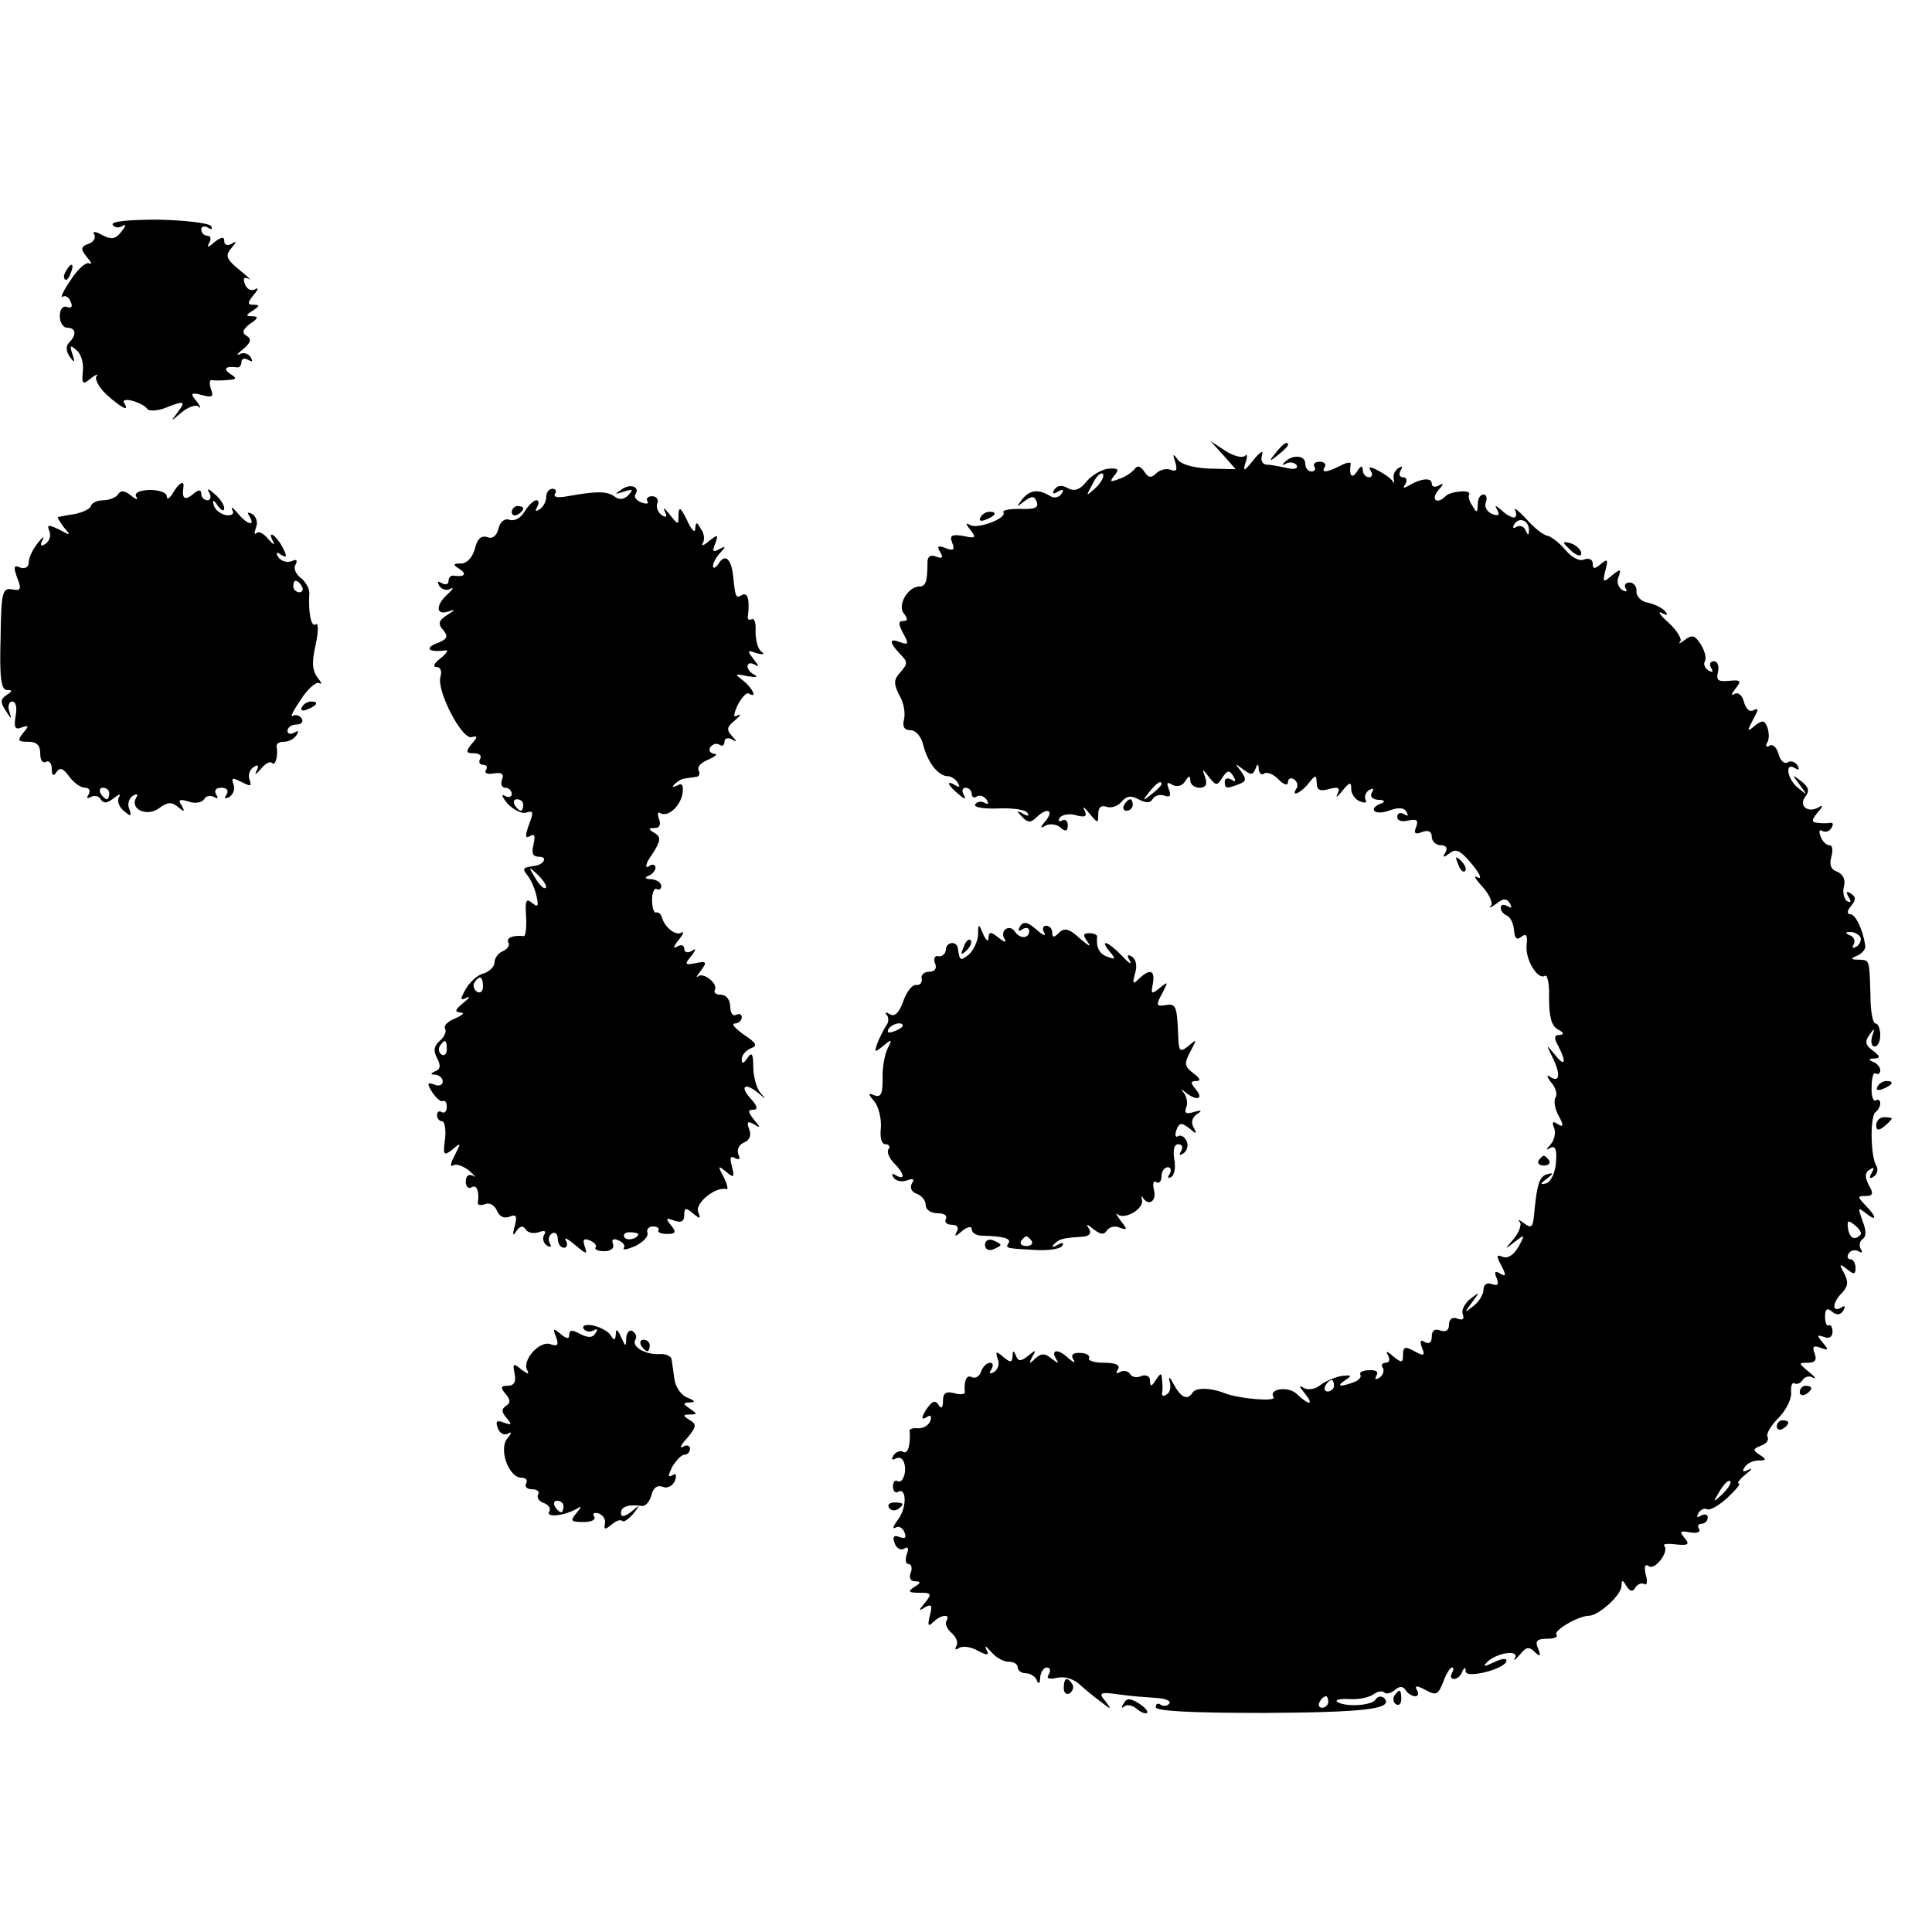
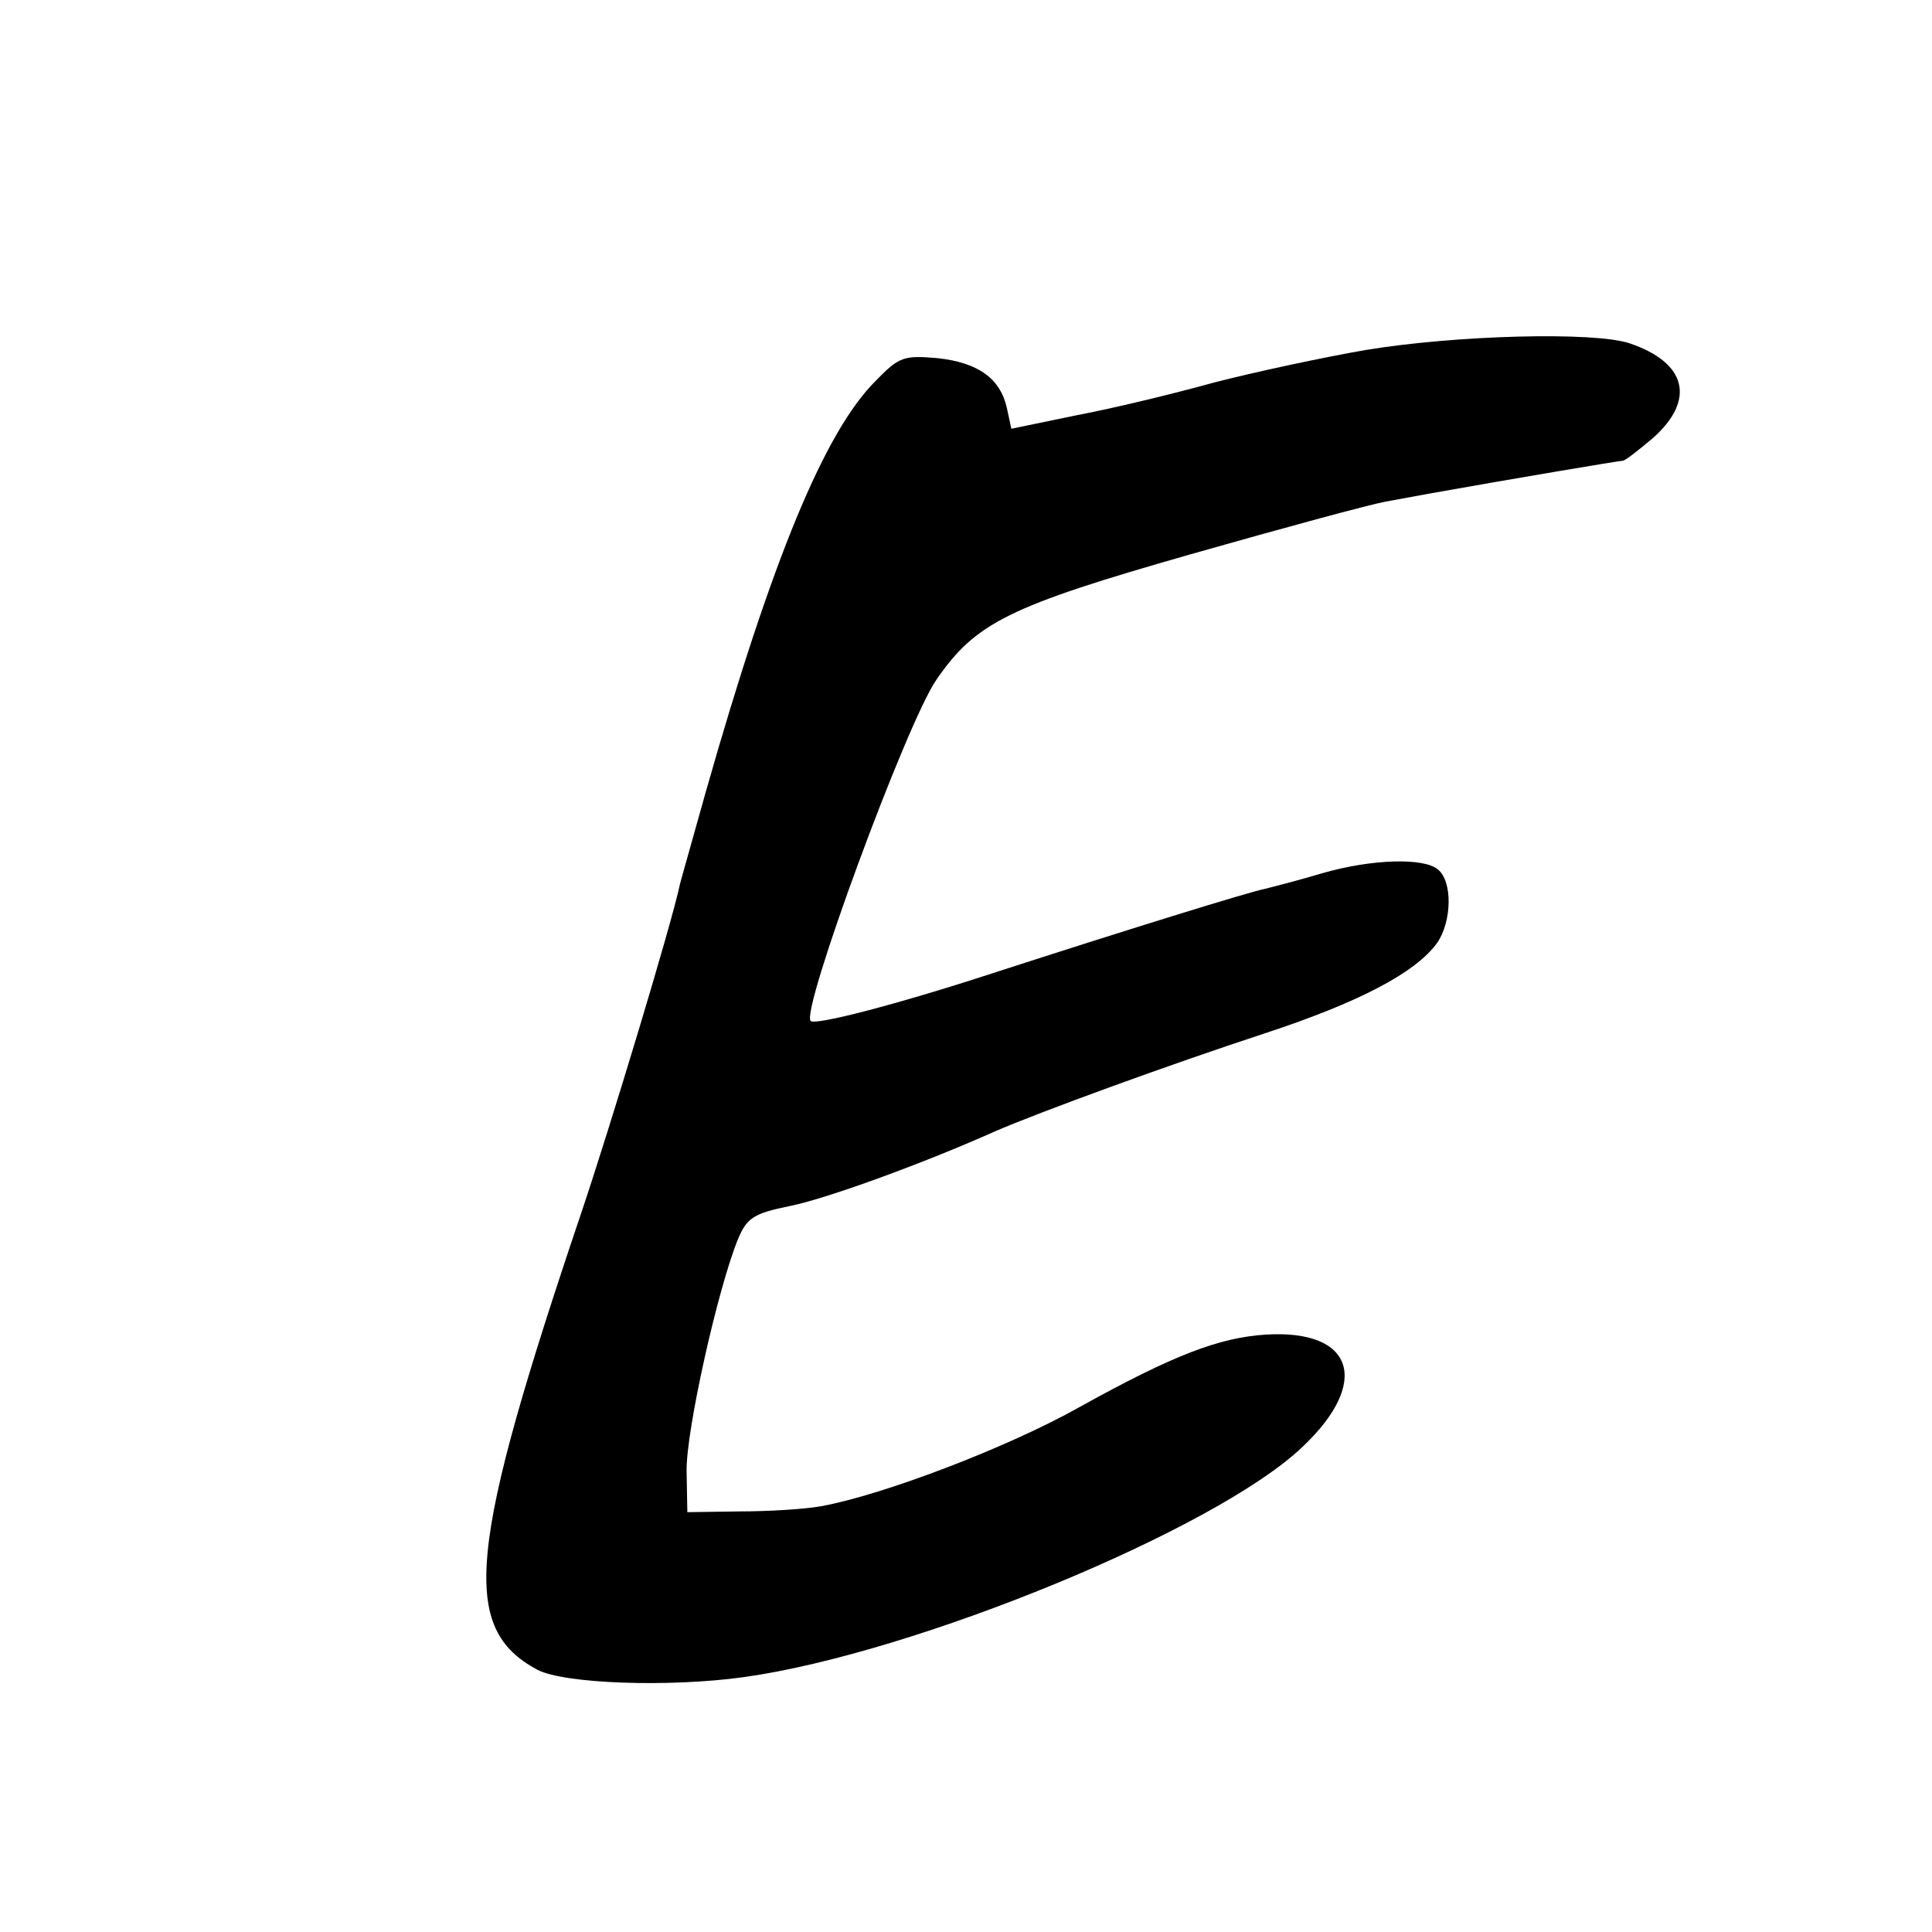
- <svg xmlns="http://www.w3.org/2000/svg" version="1.0" width="448" height="448" viewBox="0 0 336 336">
-   <path d="M19.6 39.1c.3.5 1.1.6 1.7.2.7-.4.6 0-.2 1-1 1.3-1.7 1.4-3.3.6-1.2-.7-1.8-.7-1.4-.1.3.5-.1 1.3-1 1.6-1.4.5-1.4.9-.3 2.3.8.9 1 1.4.4 1.1-.5-.3-2 1-3.2 2.9-1.3 1.9-1.9 3.2-1.4 2.9.5-.3 1.1.1 1.4.9.4.8.1 1.2-.6.9-.8-.3-1.3.4-1.3 1.6 0 1.1.6 2 1.3 2 1.5 0 1.7 1.2.3 2.6-.6.6-.5 1.5.1 2.4.9 1.2 1 1.1.5-.4s-.4-1.7.7-.7c.8.6 1.3 2.3 1.1 3.7-.2 2.2 0 2.4 1.4 1.2.9-.7 1.4-.8 1-.4-.4.5.4 2 1.8 3.3 2.6 2.3 4 3 3 1.4-.4-.5.3-.7 1.4-.4 1.1.3 2.3.9 2.6 1.4.2.4 1.6.4 3-.1 3.5-1.4 3.8-1.3 2.3.7-1.3 1.7-1.3 1.7.7 0 1.1-.9 2.5-1.4 2.9-1 .5.5.4 0-.3-.9-1.2-1.4-1-1.6.9-1.1 1.8.5 2.1.3 1.6-1-.3-.9-.3-1.6.1-1.6.4.1 1.6.1 2.7 0 1.7-.1 1.8-.3.5-1.1-1.3-.9-.7-1.4 1.3-1.1.4 0 .7-.4.7-1 0-.5.5-.7 1.2-.3.7.4.8.3.4-.5-.4-.6-1.3-.9-1.9-.5-.7.3-.4-.1.6-.9 1.3-1.1 1.5-1.7.6-2.3-.9-.5-.7-1.1.6-2.1 1.4-.9 1.5-1.3.4-1.3-1.2 0-1.2-.2.1-1 1.2-.8 1.2-1 .1-1-1.1 0-1.1-.3 0-1.7.8-.9.9-1.4.3-1-.7.4-1.5 0-1.8-.9-.4-1-.2-1.3.7-.9.6.4-.1-.3-1.6-1.5-2.3-1.9-2.6-2.5-1.5-3.8 1-1.2 1-1.4.1-.8-.8.4-1.3.2-1.3-.5 0-.8-.5-.7-1.7.2-1.1 1-1.4 1-.9.1.4-.6.2-1.2-.3-1.2-.6 0-1.1-.5-1.1-1.1 0-.5.5-.7 1.2-.3.6.4.8.3.5-.3-.4-.5-4.5-1-9.2-1.1-5.1 0-8.3.3-7.9.9z" />
-   <path d="M11.5 47.1c-.4.6-.5 1.2-.2 1.5.2.3.7-.2 1-1.1.7-1.7.1-2-.8-.4zm201.2 32l2.2 2.5-4.5-.1c-2.7-.1-5-.7-5.6-1.6-.8-1.1-.9-1-.4.5.4 1.3.2 1.7-.8 1.3-.7-.3-1.9 0-2.5.6-.9.9-1.4.8-2.1-.3-.7-1-1.2-1.1-1.7-.4-.5.6-1.7 1.4-2.7 1.7-1.5.6-1.7.5-.8-.6.9-1.1.7-1.3-1-1.2-1.1.1-2.9 1.1-3.8 2.2-1.2 1.5-2.1 1.8-3.3 1.2-1-.6-1.8-.5-2.3.2-.5.8-.3.9.6.4.9-.5 1.1-.4.6.4-.4.6-1.3.8-1.9.4-2.1-1.3-3.6-1.1-4.9.5-1.1 1.5-1.1 1.5.3.4 1.4-1 1.8-1 2.2.1.4 1-.4 1.3-2.8 1.2-1.9 0-3.2.2-3 .6.7 1-4.5 3-5.8 2.2-.8-.5-.8-.2.1.9 1 1.3.9 1.5-1.3 1-2-.3-2.4-.1-1.9 1.2.5 1.2.2 1.5-1.2.9-1.3-.5-1.5-.3-.9.7s.4 1.2-.7.8c-1-.4-1.5 0-1.5 1 0 3.3-.3 4.2-1.4 4.2-2 0-3.9 3.3-2.7 4.7.7.9.7 1.3-.1 1.3-.9 0-.9.5 0 2.2 1 1.8.9 2-.5 1.5-2-.8-2 0-.1 2 1.4 1.4 1.4 1.7.1 3.2-1.2 1.3-1.2 2-.2 4 .8 1.3 1.1 3.2.8 4.3-.3 1.2.1 1.8 1.2 1.8.9 0 1.9 1.2 2.2 2.7.8 3 2.6 5.3 4.3 5.3.5 0 1.3.5 1.7 1.2.4.7.3.8-.4.4-1.8-1.1-1.4 0 .5 1.5 1.1 1 1.4 1 .9.1-.4-.6-.2-1.2.3-1.2.6 0 1.1.5 1.1 1.1 0 .5.4.8.9.4.5-.3 1.3 0 1.7.6.4.7.3.9-.4.5-.6-.3-1.3-.2-1.6.3-.3.5 1.5.8 4 .7 2.5-.1 4.8.2 5.1.8.4.5 0 .6-.8.1-1.1-.6-1.2-.5-.1.6.9 1 1.5 1 2.4.1 1.8-1.8 3.2-1.4 1.7.5-1 1.2-1.1 1.5-.1.9.7-.4 1.9-.3 2.6.3.9.8 1.3.7 1.3-.4 0-.8-.5-1.1-1-.8-.6.3-.7.1-.4-.5.4-.5 1.7-.8 2.9-.4 1.6.4 1.9.2 1.4-.9-.4-.8 0-.5.8.5 1.5 1.8 1.6 1.9 1.6.2 0-1.2.5-1.6 1.4-1.3.8.3 2-.1 2.6-.8.9-1.1 1.7-1.2 3-.5s2.1.7 2.5-.1c.4-.6 1.3-.8 2.1-.5.9.3 1.1 0 .7-1.1-.5-1.2-.3-1.4.6-.8.8.4 1.7.2 2.2-.6.6-1 .9-1.1.9-.2 0 .7.7 1.3 1.6 1.3 1.1 0 1.4-.6 1-1.8-.6-1.6-.5-1.6.7 0 1.2 1.5 1.4 1.5 2.3 0 .9-1.3 1.2-1.3 1.9-.2.5.9.4 1.1-.3.6-.7-.4-1.2-.2-1.2.3 0 1.3.3 1.3 2.4.5 1.4-.5 1.4-.9.4-2.3-1.1-1.4-1.1-1.4.4-.3 1.3 1 1.7 1 2.1 0 .4-1.1.6-1 .6 0 .1.7.5 1.1 1 .7.5-.3 1.7.2 2.5 1.1.9.9 1.6 1.1 1.6.4 0-.6.5-.8 1-.5.6.4.8 1.1.5 1.6-1.1 1.6.7.9 2.1-.9 1.2-1.5 1.3-1.5 1.4 0 0 1.2.6 1.5 2.2 1 1.6-.4 1.9-.2 1.4.9-.4.8 0 .5.8-.5 1.3-1.6 1.6-1.7 1.6-.4 0 .9.7 1.9 1.6 2.2.8.3 1.2.2.9-.3-.3-.5 0-1.3.6-1.7.8-.4.9-.3.5.4s0 1.2 1.1 1.3c1 0 1.3.3.6.6-2.5.9-1.3 2.2 1.2 1.3 1.6-.6 2.7-.6 3.1.2.4.7.3.8-.4.4s-1.2-.2-1.2.5c0 .6.8.9 1.9.6 1.5-.3 1.8-.1 1.4 1.1-.5 1.1-.2 1.4 1 .9 1.1-.4 1.7-.1 1.7.8 0 .8.7 1.5 1.6 1.5.9 0 1.2.5.8 1.2-.6 1-.4 1 .7.2 1.1-.9 1.9-.5 3.9 1.9 1.4 1.7 1.8 2.7 1 2.3-.8-.5-.5.2.8 1.6 1.2 1.3 1.9 2.9 1.5 3.3-.5.5-.1.4.9-.3 1.2-1 1.8-1 2.4-.1.4.8.3.9-.4.5s-1.2-.3-1.2.3c0 .5.5 1.1 1 1.3.6.2 1.2 1.3 1.3 2.5.1 1.5.5 1.9 1.3 1.2.8-.6 1.1-.3.9 1.4-.3 2.5 1.9 6.2 3.2 5.4.4-.3.8 1.5.7 3.9 0 3.1.4 4.8 1.5 5.4 1.1.6 1.2.9.3 1-.9 0-1 .5-.2 1.9 1.5 2.9 1.2 3.8-.6 1.5-1.5-1.8-1.5-1.8-.5.3 1.5 2.9 1.4 4.6-.1 3.7-.9-.6-.9-.3 0 .9.8.9 1.1 2.1.7 2.6-.3.6-.1 2 .6 3.2.9 1.7.8 2-.2 1.4-.8-.6-1.1-.4-.6.7.3.9 0 2.1-.6 2.8-.9 1-.9 1.1 0 .6.8-.4 1.1.4.9 2.6-.1 1.7-.9 3.4-1.7 3.6-1.1.3-1.1.1.1-.8 1.2-.9 1.2-1.1.1-.8-1.4.4-1.8 1.7-2.3 7-.2 2.3-.5 2.5-1.8 1.5-.8-.6-1.2-.7-.7-.2.4.4-.1 1.8-1 2.9-1.7 2-1.7 2 .1.6s1.9-1.4.7.8c-.8 1.4-1.8 2.1-2.7 1.8-1.2-.5-1.2-.2-.3 1.5.9 1.7.8 2-.2 1.4-.9-.6-1.1-.3-.6.8.4 1.1.2 1.4-.9 1-.8-.3-1.4.1-1.4 1 0 .8-.8 2.1-1.7 2.8-1.7 1.3-1.7 1.3-.3-.6s1.4-1.9-.3-.6c-1 .8-1.6 2-1.3 2.7.3.8 0 1.1-1 .7-.8-.3-1.4.1-1.4 1.1s-.6 1.3-1.5 1c-1-.4-1.5 0-1.5 1.1 0 1-.5 1.3-1.2.9-.8-.5-.9-.2-.5 1 .6 1.4.3 1.5-1.3.6s-2-.8-2 .6-.2 1.5-1.7.3c-1.1-1-1.4-1-.9-.2.4.8.2 1.3-.4 1.3-.6 0-.9.4-.5.9.3.5 0 1.3-.6 1.7-.7.4-.9.3-.5-.4.4-.6-.1-1-1.3-.9-1.1 0-1.8.4-1.5.8.2.4-.3 1-1.2 1.3-2.4.9-3.1.7-1.4-.4 1.2-.8 1.1-.9-.7-.7-1.1.2-2.8.9-3.7 1.6-.8.7-2.1.9-2.8.5-1-.6-.9-.3.1.9 1.7 2.1.8 2.2-1.3.2-1.4-1.5-5.1-1-4.1.5.5.8-5.9.3-8.5-.7-2.5-1-5.1-1-5.6-.1-.9 1.4-2 .9-3.3-1.5-.6-1.2-.9-1.4-.7-.5.3 1 .1 2-.5 2.3-.5.4-.9.3-.8-.2.1-.4.1-1.5 0-2.3-.1-1.3-.2-1.3-1.1 0-.7 1.2-1 1.2-1 .1 0-.7-.6-1.1-1.5-.8-.8.4-1.7.2-2-.4-.4-.5-1.1-.6-1.7-.3-.7.4-.8.2-.4-.4.5-.8-.3-1.2-2.4-1.2-1.7 0-2.9-.4-2.6-.8.2-.4-.4-.9-1.5-.9-1.2-.1-1.7.3-1.3 1 .5.8.3.8-.7 0-1.7-1.7-3.2-1.7-2.3-.1.6 1 .5 1-.7.1-1.2-1-1.8-1-2.9 0-1 1-1.1.9-.5-.3.8-1.3.6-1.3-.7-.2-1.3 1-1.7 1-2.1 0-.4-1-.6-1-.6.1-.1 1.1-.4 1.1-1.6.1-1.3-1.1-1.4-1-1 .3.4.8.1 1.8-.6 2.3-.8.4-1 .3-.5-.4.4-.7.3-1.2-.2-1.2-.6 0-1.3.7-1.6 1.6-.3.8-1 1.2-1.6.9-.9-.5-1.4.7-1.2 2.6.1.4-.8.5-1.8.2-1.5-.4-2 0-2 1.3s-.3 1.5-.8.7c-.6-.9-1.1-.6-2.1.8-.9 1.5-.9 1.9 0 1.4.7-.5 1-.3.7.6-.3.8-1.2 1.3-2.1 1.3-.9-.1-1.6.1-1.5.5.2 2.2-.3 4.1-1.1 3.6-.5-.3-1.3 0-1.7.6-.4.7-.3.9.3.6.6-.4 1.3-.1 1.5.6.6 1.6-.2 3.8-1.1 3.3-.4-.3-.8.1-.8.9s.4 1.2.8 1c1.5-1 1.7 2.4.2 4.6-.9 1.2-1.2 1.9-.6 1.6.6-.4 1.3 0 1.6.8.4.9.1 1.2-.9.8-1-.4-1.2 0-.8 1.1.3.9 1.1 1.3 1.7.9.6-.4.8 0 .4 1-.3 1-.2 1.7.3 1.7s.7.7.4 1.5c-.4.9 0 1.5.7 1.5 1.1 0 1.1.3-.1 1-1.2.8-1 1 .9 1 2.1 0 2.2.2 1 1.7-1.2 1.4-1.2 1.6 0 .8 1.1-.6 1.3-.3.8 1.5-.4 1.7-.3 2 .6 1.1 1.3-1.3 3.1-1.5 2.3-.2-.3.5.1 1.4.9 2.1.8.7 1.2 1.7.8 2.3-.3.6-.1.7.5.3.6-.4 2.1-.2 3.3.5 1.7.9 2 .8 1.4-.3-.3-.7 0-.5.8.4.8 1 2.2 1.8 3.1 1.8.9 0 1.6.4 1.6 1 0 .5.6 1 1.4 1 .8 0 1.7.6 1.9 1.2.3.8.6.6.6-.5.1-.9.6-1.7 1.2-1.7.5 0 .7.5.3 1.2-.5.7 0 .9 1.4.6 1.2-.3 2.8.1 3.9 1.1 1 .9 2.7 2.3 3.8 3.1 1.8 1.4 1.9 1.4.7-.2-1.2-1.4-.9-1.6 2.5-1.1 2.1.3 5 .5 6.5.6 1.5.1 2.4.5 2.2.9-.3.5-1 .6-1.5.3-.5-.4-.9-.2-.9.4 0 .7 6.4 1 18.9 1 17.7-.1 22.6-.7 20.8-2.6-.5-.4-1.1-.3-1.5.3-.7 1.1-5.6 1.3-6.7.3-.3-.3.7-.5 2.2-.4 1.6.1 3.4-.3 4.1-.8.7-.5 1.5-.7 1.9-.4.3.4 1.2.2 1.9-.4.8-.7 1.4-.7 1.9.1.3.5 1.1 1 1.6 1 .6 0 .7-.5.3-1.1-.4-.8 0-.8 1.5 0 1.8 1 2.2.9 3.1-1.4.5-1.4 1.2-2.5 1.5-2.5.4 0 .3.4 0 1-.3.5-.2 1 .4 1 .5 0 1.2-.6 1.4-1.3.4-.8.6-.8.6 0 .1 1.3 7.1-.5 7.1-1.9 0-.5-1-.3-2.2.3-1.7.8-2 .8-1.2 0 1.5-1.6 5.6-2.3 4.9-.8-.4.7 0 .4.8-.5 1.1-1.4 1.6-1.5 2.6-.5 1 .9 1.1.8.6-.6-.6-1.3-.2-1.7 1.6-1.7 1.2 0 1.9-.3 1.6-.7-.7-.6 3.7-3.3 5.7-3.3 1.7-.1 5.6-3.6 5.6-5.2 0-1.1.2-1.1.9.1.6.9 1.1 1 1.5.2.4-.6 1.1-.9 1.6-.6.4.3.6-.5.2-1.7-.3-1.4-.1-1.9.6-1.4 1.1.7 3.6-2.7 2.6-3.6-.2-.3.7-.4 2.1-.2 2.1.2 2.4 0 1.5-1.1-1-1.2-.8-1.3.9-1 1.2.2 1.9 0 1.6-.6-.4-.5-.1-.9.4-.9.6 0 1.1-.5 1.1-1.1 0-.5-.5-.7-1.2-.3-.7.4-.8.3-.4-.5.4-.6 1.1-.9 1.5-.6.5.2 2.1-.7 3.5-2 1.5-1.4 2.4-2.5 2-2.5-.4 0 .1-.7 1.2-1.6 1-.8 1.3-1.2.5-.8-.9.5-1.2.3-.7-.4.4-.7 1.5-1.2 2.4-1.2 1.4 0 1.5-.2.2-1-1.2-.8-1.2-1 .3-1.6.9-.3 1.4-1 1.1-1.5-.3-.5.6-2 1.9-3.3 1.3-1.3 2.3-3.3 2.2-4.4-.1-1.2.2-1.9.6-1.6.4.2 1 0 1.4-.6.4-.6 1.2-.8 1.8-.4.7.3.3-.2-.7-1-1.8-1.5-1.9-1.6-.2-1.6 1.3 0 1.6-.5 1.2-1.6-.5-1.2-.2-1.5 1-1 1.4.5 1.5.4.4-.9s-1-1.4.2-1c.9.4 1.5 0 1.5-.9 0-.8-.3-1.3-.7-1.1-.3.2-.6-.5-.6-1.5 0-1.4.4-1.6 1.2-.9.8.7 1.5.6 2-.2.4-.8.3-.9-.4-.5-1.7 1-1.5-1 .2-2.6 1-1.1 1.1-1.9.3-3.4-.9-1.6-.8-1.7.5-.7 1.2 1 1.5 1 1.5-.2 0-.8-.4-1.5-.9-1.5s-.6-.5-.3-1c.4-.6 1.1-.7 1.7-.4.6.4.8.2.4-.4-.3-.6-.2-1.3.3-1.7.7-.4.7-1.5 0-3.2-.8-2.3-.8-2.4.6-1.3 2 1.6 1.9.6-.1-1.4-1.4-1.5-1.4-1.6.1-1.6 1.2 0 1.4-.4.5-1.9-.7-1.4-.7-2.2.2-2.7.7-.5.8-.3.3.6-.5.9-.4 1.1.4.6.6-.4.8-1.3.4-1.9-1-1.6-1.1-8.7-.1-9.3.4-.3.8-1 .8-1.5 0-.6-.4-.8-.8-.5-.4.2-.8-.8-.7-2.4 0-1.5.3-2.6.7-2.3.5.2.8 0 .8-.6 0-.5-.6-1.2-1.2-1.4-.9-.4-.9-.6.1-.6 1.2-.1 1.1-.4-.2-1.4-1.3-.9-1.4-1.6-.6-2.7.9-1.3 1-1.2.5.2-.3 1-.1 1.8.4 1.8.6 0 1-.9 1-2s-.4-2-.8-2c-.5 0-.9-2.1-.9-4.8-.2-6.4-.1-6.2-2-6.3-1.5 0-1.5-.2-.3-.7.9-.4 1.5-1.2 1.4-1.7-.4-2.8-1.7-5.5-2.6-5.5-.6 0-.6-.6.1-1.4.9-1.1.9-1.6 0-2.2-.8-.5-.9-.3-.4.6.5.8.4 1.1-.3.7-.5-.4-.8-1.5-.5-2.6.3-1.1-.2-2.1-1.2-2.5-1.1-.4-1.4-1.2-1-2.6.3-1.1.2-2-.3-2-.6 0-1.3-.7-1.6-1.6-.3-.8-.2-1.2.3-.9.5.3 1.3.1 1.6-.5.4-.6.3-1-.2-.9-.4.1-1.4.1-2.2 0-1.1-.1-1.1-.4 0-1.8 1-1.1 1-1.4.2-.9-1.9 1.1-3.6-.3-2.3-1.9.7-.9.6-1.6-.7-2.6-1.7-1.3-1.7-1.3-.3.6s1.4 1.9-.2.6c-2-1.5-2.5-4.7-.6-3.5.7.4.8.3.4-.5-.4-.6-1.2-.9-1.7-.5-.6.3-1.3-.3-1.6-1.5-.3-1.1-1-1.8-1.6-1.4-.5.3-.7.1-.4-.5.4-.5.4-1.7.1-2.6-.5-1.4-.9-1.4-2.2-.4-1.4 1.2-1.4 1-.3-1.1.9-1.6 1-2.1.1-1.6-.7.4-1.3-.1-1.7-1.4-.3-1.2-1-1.8-1.7-1.4-.6.4-.5 0 .2-.9 1.1-1.4 1-1.6-1.1-1.4-1.9.2-2.3-.1-1.9-1.6.2-1-.1-1.8-.7-1.8-.7 0-.9.5-.5 1.2s.3.8-.5.4c-.6-.4-.9-1.1-.6-1.6.3-.5 0-1.8-.7-2.9-1-1.6-1.5-1.8-2.8-.8-.8.6-1.2.8-.8.3.4-.4-.5-1.9-2-3.3-1.5-1.3-2-2.1-1.2-1.7 1 .5 1.2.4.5-.4-.5-.5-1.9-1.2-3-1.4-1.1-.2-1.9-1.1-1.9-1.9.1-.9-.5-1.6-1.2-1.6s-1 .5-.7 1c.4.6.1.7-.6.3-.7-.5-1-1.5-.6-2.3.5-1.4.3-1.4-1.2-.2-1.5 1.3-1.6 1.2-1.1-.9.5-1.9.4-2.1-.8-1.1-1.1.9-1.4.9-1.4-.1 0-.7-.7-1-1.5-.7-.8.4-2.2-.4-3.2-1.6-1-1.2-2.4-2.3-3.1-2.5-.8-.1-2.5-1.5-3.8-3-1.4-1.5-2.3-2.1-1.9-1.5.3.7.2 1.3-.2 1.3-.5 0-1.5-.6-2.2-1.3-1.1-.9-1.2-.9-.7 0s.2 1.1-.9.7c-.9-.4-1.4-1.3-1.1-2 .3-.8.1-1.4-.4-1.4-.6 0-1 .8-1 1.7 0 1.5-.2 1.6-.9.3-.6-.8-.8-1.7-.6-2 .5-.9-3.3-.6-4.1.3-1.5 1.5-2.6.6-1.3-1 1-1.1 1-1.4.2-.9-.7.4-1.3.3-1.3-.3 0-1.1-1.9-.9-3.9.3-1 .6-1.2.5-.7-.2.4-.7.2-1.2-.4-1.2-.6 0-.8-.5-.4-1.2s.3-.8-.4-.4c-.6.4-1 1.2-.8 1.9.1.7.1.9-.2.4-.2-.4-1.3-1.2-2.4-1.8-1.5-.8-1.9-.8-1.4 0 .4.6.2 1.1-.3 1.1-.6 0-1.1-.6-1.1-1.3 0-.8-.4-.7-1 .3-.9 1.4-1.4.7-1.1-1.3.1-.4-.7-.3-1.8.3-2.4 1.2-3.4 1.3-2.7.2.3-.5-.1-.9-.9-.9s-1.2.4-.9.9c.3.4 0 .8-.5.8-.6 0-1.1-.6-1.1-1.4 0-1.5-2.4-1.6-3.7-.1-.4.4-.3.5.4.1.6-.3 1.4-.2 1.8.3.3.6-.4.8-1.7.5-1.3-.3-2.9-.6-3.6-.6-.7-.1-1-.8-.7-1.7.3-.9-.4-.5-1.5.9-1.6 2-1.9 2.1-1.4.5.4-1.1.3-1.7-.1-1.2-.5.4-2 0-3.4-.9l-2.6-1.7 2.2 2.4zm-22.1 5.7c-1.8 1.6-1.8 1.6-.6-.6.6-1.3 1.4-2.1 1.8-1.8.3.4-.2 1.4-1.2 2.4zm75.3 7.5c0 .9-.2.8-.6-.1-.2-.6-1-.9-1.5-.6-.7.4-.8.2-.4-.5.9-1.3 2.6-.5 2.5 1.2zM202 136.4c0 .2-.8 1-1.7 1.7-1.6 1.3-1.7 1.2-.4-.4 1.3-1.6 2.1-2.1 2.1-1.3zm121.5 26.5c.3.5 0 1.3-.6 1.7-.7.4-.9.3-.5-.4.3-.5 0-1.3-.6-1.5-.9-.4-1-.6-.1-.6.6-.1 1.4.3 1.8.8zm.1 51.8c-1 1.1-1.9.7-2.2-1-.2-1.5 0-1.6 1.2-.6.8.6 1.2 1.4 1 1.6zM232 241c0 .5-.5 1-1.1 1-.5 0-.7-.5-.4-1 .3-.6.8-1 1.1-1 .2 0 .4.4.4 1zm67.6 18.8c-1.7 1.6-1.8 1.6-.5-.5.7-1.2 1.5-2 1.8-1.7.3.2-.3 1.2-1.3 2.2zM231 296c0 .5-.5 1-1.1 1-.5 0-.7-.5-.4-1 .3-.6.8-1 1.1-1 .2 0 .4.4.4 1z" />
-   <path d="M221.9 78.7c-1.3 1.6-1.2 1.7.4.4.9-.7 1.7-1.5 1.7-1.7 0-.8-.8-.3-2.1 1.3zm-191.8 7c-.6 1-1.1 1.3-1.1.6 0-.6-1.3-1.1-3-1.1-1.8.1-2.7.5-2.3 1.2.4.6 0 .5-.9-.2-1.1-.9-1.8-1-2.3-.2-.3.5-1.5 1-2.5 1s-2 .4-2.2 1c-.1.5-1.4 1.1-2.8 1.4-1.4.2-2.7.5-2.9.5-.2.1.3.8 1 1.8 1.3 1.5 1.2 1.5-.8.4-1.9-.9-2.2-.9-1.7.3.3.8 0 1.7-.7 2.2-.8.5-1 .3-.5-.7.4-.8 0-.5-.8.5C5.7 95.5 5 97 5 97.8c0 .8-.6 1.2-1.5.9-1.1-.5-1.2-.1-.5 1.8.8 2 .6 2.3-.9 2-1.7-.3-1.9.5-2 8.6-.2 6.7.1 8.9 1.1 8.9s1 .2-.1.9c-1 .7-1.1 1.2-.1 2.7 1 1.6 1.1 1.6.6.1-.3-.9 0-1.7.5-1.7.7 0 .9 1.1.6 2.6-.3 1.9-.1 2.4 1.1 1.9 1.2-.4 1.3-.3.2 1-1 1.3-.9 1.5.9 1.5 1.5 0 2.1.6 2.1 2.1 0 1.1.4 1.7 1 1.4.5-.3 1 .2 1 1.2 0 1.2.3 1.4.8.6.6-.9 1.2-.7 2.2.7.8 1.1 2 2 2.8 2 .7 0 1 .5.6 1.2-.4.6-.3.8.4.4.6-.3 1.4-.2 1.7.4.5.8 1.2.7 2.3-.2.9-.7 1.3-.8.9-.2-.4.7 0 1.7.8 2.4 1.3 1.1 1.4 1 1-.3-.4-.8-.1-1.8.6-2.3.7-.4 1-.3.6.3-1.2 2 1.8 3.4 3.9 1.9 1.5-1.1 2.2-1.2 3.3-.3 1.2 1 1.3.9.7-.2-.7-1-.4-1.2 1.2-.7 1.1.4 2.3.2 2.7-.4.3-.6 1.1-.7 1.7-.4.7.4.8.2.4-.4-.4-.7-.1-1.2.9-1.2s1.3.5.9 1.2c-.5.7-.3.8.5.4.7-.5 1-1.4.7-2.2-.4-1.2-.2-1.2 1.4-.4 1.6.8 1.8.8 1.4-.4-.3-.8 0-1.7.7-2.2.8-.5 1-.3.5.7-.4.8-.1.6.7-.3.8-1 1.7-1.5 2-1.1.6.6 1.1-1.2.8-3 0-.4.5-.7 1.3-.7s1.8-.5 2.2-1.2c.4-.7.3-.8-.4-.4s-1.2.2-1.2-.3c0-.6.7-1.1 1.6-1.1.8 0 1.2-.5.9-1-.4-.6-1.1-.8-1.6-.5-.5.3.1-.9 1.4-2.8 1.2-1.9 2.7-3.2 3.2-2.9.6.3.4-.1-.3-1-.9-1.2-1-2.7-.3-5.7.5-2.3.5-3.9 0-3.5-.8.5-1.3-2-1.1-5.5 0-.8-.7-2-1.5-2.6-.9-.7-1.3-1.7-.9-2.3.4-.8.2-1-.7-.6-.8.3-1.8 0-2.3-.7-.5-.8-.3-1 .5-.4 1 .6 1.1.3.2-1.4-1.2-2.2-2.7-3-1.6-.9.4.7 0 .5-.8-.4-.8-1-1.7-1.5-2.1-1.1-.4.4-.4 0-.1-.9.4-.9.1-1.9-.6-2.4-.8-.4-1-.3-.5.4 1.1 1.9-.5 1.4-2.1-.6-.8-.9-1.2-1.2-.9-.5.4.7-.1 1-1.1.9-.9-.2-1.9-.9-2.1-1.7-.3-1.1-.1-1.1.7.1.6.8 1.1 1 1.1.4s-.8-1.8-1.7-2.5c-1.1-1-1.4-1-.9-.2.4.7.2 1.3-.3 1.3-.6 0-1.1-.5-1.1-1.1 0-.8-.5-.8-1.5.1-1.4 1.1-1.9.7-1.6-1.3.2-1.3-.8-.7-1.8 1zM52.5 102c.3.5.1 1-.4 1-.6 0-1.1-.5-1.1-1 0-.6.2-1 .4-1 .3 0 .8.4 1.1 1zM19 138c0 .5-.2 1-.4 1-.3 0-.8-.5-1.1-1-.3-.6-.1-1 .4-1 .6 0 1.1.4 1.1 1zm89-52.8c-1.2.8-1.1.8.5.3s1.7-.4.8.6c-.8.8-1.6.9-2.5.2-1.3-.9-3.1-.9-8.1 0-1.6.3-2.5.2-2.2-.4.4-.5.1-.9-.4-.9-.6 0-1.1.6-1.1 1.4 0 .8-.5 1.8-1.2 2.2-.7.4-.8.3-.4-.4s.3-1.2-.1-1.2c-.5 0-1.4.9-2.1 2-.6 1.1-1.8 1.7-2.6 1.4-.8-.3-1.6.3-1.9 1.5-.3 1.3-1.1 1.9-2 1.5-1-.3-1.7.3-2.1 2-.4 1.5-1.4 2.6-2.4 2.6-1.5 0-1.5.2-.2 1 1.3.9.7 1.4-1.2 1.1-.5 0-.8.4-.8 1 0 .5-.5.7-1.2.3-.7-.4-.8-.3-.4.5.4.6 1.3.9 1.9.5.7-.3.5 0-.3.8-2.2 1.9-2.3 3.8-.2 3.2 1.5-.5 1.5-.4-.1.6-1.4.9-1.6 1.5-.6 2.6.9 1.1.7 1.6-1.2 2.3-2.2.9-1.2 1.6 1.6 1.2.6-.1.1.6-.9 1.4-1.1.8-1.4 1.5-.7 1.5s1 .7.7 1.7c-.7 2.4 3.7 10.9 5.4 10.5 1.1-.3 1.1 0 0 1.2-1 1.3-1 1.6.4 1.6 1 0 1.4.4 1.1 1-.3.5-.1 1 .5 1s.9.4.5.9c-.3.6.3.8 1.4.6 1.4-.2 1.8.1 1.4 1.1-.3.8 0 1.4.6 1.4s1.1.5 1.1 1.1c0 .5-.6.7-1.2.3-.7-.4-.5.2.5 1.4 1.1 1.1 2.5 1.8 3.3 1.5 1.2-.4 1.2 0 .4 2.1-.7 2-.7 2.5.2 2 .8-.5.9 0 .6 1.4-.4 1.6-.2 2.2 1 2.2 1.5 0 .8 1.4-.9 1.6-2 .3-2.1.4-1.2 1.6.6.7 1.3 2.3 1.6 3.6.4 1.8.3 2.1-.8 1.2-1-.8-1.2-.4-1 2.4.1 1.9-.1 3.5-.4 3.4-1.9-.2-3.1.3-2.7 1.1.3.5-.1 1.1-.9 1.5-.8.3-1.5 1.2-1.5 2 0 .7-.9 1.6-1.9 1.9-1 .2-2.4 1.5-3.1 2.7-1 1.8-1 2.1.2 1.5.7-.3.4.1-.6.9-1.5 1.2-1.6 1.6-.5 1.7.8 0 .4.4-.9 1-1.3.5-2.1 1.3-1.8 1.8.3.5-.1 1.4-.9 2.1-1 .9-1.2 1.7-.5 3s.6 2-.3 2.3c-.9.4-.9.6.1.6.6.1 1.2.6 1.2 1.2s-.7.9-1.5.5c-1.2-.4-1.3-.2-.3 1.4.7 1 1.5 1.7 1.8 1.5.4-.2.7.2.7 1s-.4 1.2-.9.9c-.4-.3-.8 0-.8.5 0 .6.4 1.1.9 1.1.4 0 .7 1.4.5 3.1-.4 2.8-.2 3 1.3 1.8 1.5-1.3 1.5-1.2.4 1-.7 1.3-.9 2.1-.3 1.8.5-.4 1.8.1 2.8.9 1 .9 1.3 1.3.7.9-.8-.4-1.3 0-1.3 1 0 .9.5 1.3 1 1 .9-.6 1.4.7 1.1 2.7 0 .4.5.5 1.3.2.7-.3 1.6.2 2 1.1.4 1 1.2 1.5 2.2 1.1 1.2-.5 1.4-.1.9 1.7-.4 1.5-.3 1.8.3.8.6-.9 1.2-1 1.6-.3.4.6 1.4.8 2.3.5 1-.4 1.4-.2.9.5-.3.6-.1 1.4.5 1.8.7.4.9.3.5-.4-.3-.6-.2-1.3.4-1.7.5-.3 1 .1 1 .9 0 .9.5 1.6 1.1 1.6.5 0 .7-.6.3-1.3-.4-.6.3-.3 1.6.8 2 1.7 2.2 1.7 1.7.3-.4-1.2-.2-1.5.8-1.1.8.3 1.3.8 1.1 1.2-.3.4.4.7 1.5.7s1.8-.5 1.5-1.3c-.3-.7.1-1 .9-.6.8.3 1.3.9 1 1.3-.3.5.6.3 2-.3 1.4-.7 2.3-1.7 2.1-2.3-.2-.6.2-1.1 1-1.1.7 0 1.1.3.9.7-.2.3.5.6 1.5.6 1.5 0 1.7-.3.7-1.5s-.9-1.4.6-.8c1.2.4 1.7.1 1.7-1 0-1.3.3-1.3 1.5-.3 1.3 1.1 1.4 1 .9-.3-.5-1.5 3.1-4.4 4.9-3.9.4.1.2-.8-.4-2-1.1-2.1-1.1-2.2.4-1 1.3 1.1 1.5 1 1-.9-.4-1.5-.3-2 .5-1.5.8.4 1 .2.6-.7-.3-.8.2-1.7 1-2 1-.4 1.3-1.3.9-2.3-.5-1.3-.3-1.5.8-.9 1.2.8 1.2.6 0-.8-1-1.3-1.1-1.7-.1-1.7.9 0 .7-.7-.5-2-2-2.2-.8-2.8 1.5-.8 1.3 1.1 1.3 1.1.2-.2-.6-.7-1.2-2.8-1.2-4.5 0-2.3-.3-2.6-1-1.5-.7 1-1 1.1-1 .2 0-.7.7-1.5 1.6-1.9 1.2-.4 1-.9-1.3-2.4-1.5-1.1-2.2-1.9-1.5-1.9.6 0 1.2-.5 1.2-1.1 0-.5-.4-.7-1-.4-.5.3-1-.3-1-1.4 0-1.2-.7-2.1-1.6-2.1-.8 0-1.3-.3-1.1-.8.7-1-1.9-3.2-2.9-2.4-.5.4-.2-.1.5-1 1.1-1.5 1-1.7-.9-1.3-1.9.4-2 .2-.8-1.2.9-1.2.9-1.5.1-.9-.8.4-1.3.2-1.3-.4 0-.6-.5-.8-1.2-.4-.8.5-.7 0 .2-1.1.8-1 1.1-1.6.5-1.3-1 .6-2.9-.9-3.4-2.7-.2-.6-.6-.9-1-.8-.4.1-.7-.9-.7-2.2 0-1.3.4-2.1.8-1.9.4.3.8 0 .8-.5 0-.6-.8-1.1-1.7-1.2-1.1 0-1.3-.3-.5-.6.6-.2 1.2-.9 1.2-1.4 0-.6-.6-.7-1.2-.2-.7.4-.5-.6.6-2.1 1.5-2.3 1.6-3 .5-3.7-1.2-.7-1.2-.9 0-.9.8 0 1.1-.6.7-1.6-.3-.8-.2-1.3.2-1 1.3.8 3.5-1.1 3.9-3.4.2-1.5-.1-1.9-.9-1.4-.8.4-1 .3-.5-.2s1.3-1 1.8-1c.5-.1 1.4-.2 2-.3.5 0 .7-.6.4-1.1-.3-.6.4-1.4 1.7-1.9 1.3-.6 1.7-1 1-1-.7-.1-1-.6-.7-1.1.4-.6 1.1-.8 1.6-.5.5.4.9.1.9-.5s.6-.8 1.3-.4c.9.5.9.4 0-.6-1-1.1-.9-1.6.5-2.7.9-.8 1.2-1.2.5-.9-.8.5-.8 0 0-1.8.7-1.3 1.5-2.2 1.9-2 1.6 1 .7-.9-.9-2.2-1.6-1.2-1.6-1.3.7-.8 1.4.2 1.9.2 1.3-.2-.7-.3-1.3-1-1.3-1.5 0-.6.6-.7 1.3-.3.8.5.7.2-.2-.9-1.2-1.6-1.2-1.7.5-1.1 1.1.3 1.5.2.8-.3-.6-.4-1-2-1-3.5.1-1.4-.2-2.4-.7-2.1-.5.3-.8-.1-.6-.8.3-2.7-.1-4-1.1-3.4-1 .6-1.1.5-1.5-3.3-.3-3-1.4-4-2.5-2.2-.6.8-1 1-1 .4 0-.5.6-1.6 1.3-2.3 1-1.1.9-1.2-.2-.6s-1.3.4-.7-1c.6-1.6.4-1.6-1.1-.4-.9.8-1.4.9-1.1.4.4-.6.3-1.7-.3-2.5-.7-1.3-.9-1.3-1 0 0 .8-.7.1-1.4-1.5-1.1-2.2-1.4-2.5-1.5-1.1 0 2 0 2-1.6 0-.8-1-1.2-1.3-.8-.5.5 1 .3 1.2-.5.7-.7-.5-1-1.4-.8-2 .3-.7-.1-1.3-.9-1.3-.7 0-1.1.4-.8.9.3.4-.2.5-1 .2-.9-.3-1.4-1-1.1-1.4.9-1.4-1-2-2.5-.8zM91 140c0 .5-.2 1-.4 1-.3 0-.8-.5-1.1-1-.3-.6-.1-1 .4-1 .6 0 1.1.4 1.1 1zm3.9 14.4c-.3.3-1.1-.5-1.8-1.7-1.3-2.1-1.2-2.1.5-.5 1 1 1.6 2 1.3 2.2zM84 171.6c0 .8-.5 1.2-1 .9-.6-.4-.8-1.1-.5-1.6.9-1.4 1.5-1.1 1.5.7zm-6.3 10.9c0 .8-.4 1.2-.9.9-.5-.3-.6-1-.3-1.5.9-1.3 1.2-1.1 1.2.6zm33.3 32.1c0 .8-1.9 1.3-2.4.6-.3-.5.1-.9.9-.9s1.5.2 1.5.3z" />
-   <path d="M89 89.1c0 .5.5.7 1 .4.6-.3 1-.8 1-1.1 0-.2-.4-.4-1-.4-.5 0-1 .5-1 1.1zm81.5.9c-.3.6.1.7.9.4 1.8-.7 2.1-1.4.7-1.4-.6 0-1.3.4-1.6 1zM272 94.4c0 .2.7.9 1.5 1.6.9.7 1.5.8 1.5.2 0-.5-.7-1.2-1.5-1.6-.8-.3-1.5-.4-1.5-.2zM52.5 123c-.3.6.1.7.9.4 1.8-.7 2.1-1.4.7-1.4-.6 0-1.3.4-1.6 1zm143 17c-.3.5-.1 1 .4 1 .6 0 1.1-.5 1.1-1 0-.6-.2-1-.4-1-.3 0-.8.4-1.1 1zm58.1 10.3c.3 1 .9 1.5 1.2 1.2.3-.3 0-1.1-.7-1.8-1-.9-1.1-.8-.5.6zm-76.2 10.8c-.4.8-.3 1 .4.5.7-.4 1.2-.2 1.2.3 0 1.4-1.7 1.4-2.5.1-.4-.6-1.1-.8-1.6-.4-.5.3-.6 1.1-.2 1.7.4.7 0 .6-1-.2-1.4-1.1-1.7-1.1-1.8 0 0 .8-.4.5-.9-.6-.8-2-.9-1.9-.9.1-.1 1.2-.8 2.7-1.6 3.4-1.5 1.2-1.6 1.1-1.9-1-.2-1.5-2.1-1.2-2.1.2-.1.7-.6 1.2-1.3 1.1-.6-.2-.9.4-.6 1.2.4.9 0 1.5-1 1.5-.9 0-1.5.6-1.3 1.2.1.7-.3 1.2-1 1.1-.6-.1-1.6 1.1-2.2 2.8-.7 2-1.5 2.8-2.3 2.3-.7-.4-1-.4-.6.1.4.4.4 1.3-.1 1.9-.4.6-1.1 2-1.5 3-.6 1.7-.5 1.7 1 .5 1.6-1.3 1.6-1.2.7.6-.5 1.1-.9 3.5-.8 5.3 0 2.4-.3 3.1-1.4 2.7-1.2-.5-1.2-.3 0 1.1.7.9 1.2 2.9 1.1 4.5-.2 1.7.1 2.9.8 2.9.6 0 .9.4.5.9-.3.5.2 1.6 1 2.4 1.8 1.8 2 3.1.3 2.1-.7-.4-.8-.3-.4.4.4.6 1.4.8 2.3.5 1.1-.4 1.4-.3.9.5-.4.7-.1 1.5.8 1.8.9.3 1.6 1.2 1.6 2s.9 1.4 2.1 1.4c1.1 0 1.7.4 1.4 1-.3.5.1 1 1 1 1 0 1.3.5.9 1.2-.5.9-.2.9.9-.1 1-.8 1.7-.9 1.7-.3 0 .6.8 1.1 1.8 1.1 3.8.1 5.1.5 4.6 1.3-.6.9-.5.9 4.9 1.2 2.1.1 4.1-.2 4.4-.7.4-.6.1-.7-.8-.2-.8.5-1.1.4-.6-.1.9-.9 1.4-1.1 4.8-1.3 1.3-.1 1.8-.5 1.3-1.4-.6-.9-.4-.9.8.1 1.2.9 1.8 1 2.3.2.4-.6 1.4-.9 2.2-.5 1.4.5 1.4.3.2-1.2-.7-1-1-1.5-.5-1.1 1.2 1 4.6-1 4.2-2.5-.1-.6-.1-.9.1-.5 1 1.7 2.5.7 2-1.2-.3-1.1-.1-1.8.4-1.4.5.3.9-.2.9-1 0-.9.5-1.6 1.1-1.6.5 0 .7.5.3 1.2-.4.6-.3.8.3.5.6-.4.8-1.8.5-3.2-.2-1.5 0-2.5.7-2.5s.9.5.5 1.2-.3.8.4.4c.6-.4.9-1.3.6-2.1-.4-.8-1-1.2-1.5-.9-.5.3-.6-.2-.3-1.1.5-1.3.9-1.3 2.2-.3 1.3 1.1 1.4 1.1.8-.1-.5-.8-.3-1.7.5-2.3 1.1-.7.9-.8-.5-.4-1.3.4-1.7.2-1.3-.8.3-.7.1-1.9-.4-2.5-.6-.8-.5-.8.3-.1 1.9 1.5 3.2 1.2 1.8-.5-1-1.2-1-1.5.1-1.5.8 0 .6-.5-.5-1.3-1.6-1.2-1.7-1.7-.6-3.8 1.2-2.2 1.2-2.3-.3-1-1.5 1.2-1.7 1-1.8-1.8-.2-5.2-.4-5.6-2.2-5.3-1.6.3-1.7 0-.6-2 1.1-2.1 1.1-2.2-.4-1-1.4 1.2-1.6 1.1-1.2-.7.4-2.4-.5-2.7-2.4-.9-1.1 1.1-1.2.9-.7-.9.4-1.2.2-2.4-.5-2.9-.8-.5-1-.3-.4.7.4.8-.2.4-1.4-.9-2.4-2.5-4-3-2.1-.7 1.1 1.3 1 1.4-.4.9-1.4-.5-2-1.6-1.8-3.5.1-.3-.6-.6-1.3-.6-1.2 0-1.2.3-.3 1.6.7.9.1.6-1.3-.6-1.9-1.8-2.8-2-3.7-1.1-.9.9-1.2.9-1.2 0 0-.7-.5-1.2-1.1-1.2-.5 0-.7.6-.3 1.2.4.7-.2.5-1.3-.5-1.6-1.4-2.3-1.5-2.9-.6zM157 178.4c0 .2-.7.7-1.6 1-.8.3-1.2.2-.9-.4.6-1 2.5-1.4 2.5-.6zm22.4 37.4c.3.5-.1.9-.9.9s-1.2-.4-.9-.9c.3-.4.7-.8.9-.8.2 0 .6.4.9.8z" />
-   <path d="M167.6 164.7c-.6 1.4-.5 1.5.5.6.7-.7 1-1.5.7-1.8-.3-.3-.9.2-1.2 1.2zM326.5 189c-.3.6.1.7.9.4 1.8-.7 2.1-1.4.7-1.4-.6 0-1.3.4-1.6 1zm-.2 6.7c0 .9.4 1 1.4.2.7-.6 1.3-1.2 1.3-1.4 0-.1-.6-.2-1.3-.2-.8 0-1.4.6-1.4 1.4zm-58.7 6.1c-.3.5.1.9.9.9s1.2-.4.9-.9c-.3-.4-.7-.8-.9-.8-.2 0-.6.4-.9.8zm-96.3 14.7c0 .7.6 1.1 1.4.8.7-.3 1.3-.6 1.3-.8 0-.2-.6-.5-1.3-.8-.8-.3-1.4.1-1.4.8zm-69.8 14.6c.4.5 1.1.6 1.7.3.7-.4.8-.2.4.4-.5.9-1.3.9-2.7.2-1.4-.8-1.9-.7-1.9.1 0 .8-.4.8-1.5-.1-1.3-1.1-1.4-1-.8.5.5 1.4.3 1.7-.9 1.3-1.9-.8-5.1 2.8-4.1 4.5.4.8.1.7-1-.1-1.4-1.2-1.6-1.1-1.2.7.3 1.4-.1 2.1-1.2 2.1-1.2 0-1.3.3-.4 1.4.9 1 .9 1.6.1 2.1s-.8 1.1.1 2.1c1 1.2.9 1.3-.5.8-1.2-.5-1.5-.2-1 1 .3.9 1.1 1.3 1.8.9.6-.4.6 0-.2.9-1.5 1.9.3 6.8 2.5 6.8.8 0 1.1.4.8 1-.3.5.1 1 1 1s1.4.4 1.1.9c-.3.5.1 1.2 1 1.5.8.3 1.3 1 .9 1.5-.6 1.1 2.7.7 4.8-.5.9-.6.9-.4-.1.8-1.1 1.3-.9 1.5 1.3 1.5 1.4 0 2.2-.4 1.8-1-.3-.5 0-.7.8-.5.8.3 1.3 1.1 1.1 1.8-.2 1 0 1.1 1.1.2.8-.7 1.6-1 1.9-.7.3.3 1.1-.3 1.9-1.2 1.3-1.6 1.2-1.7-.3-.4-1.2.9-1.8 1-1.8.2 0-1.1 1.3-1.5 3.6-1.2.7.1 1.4-.8 1.7-1.9.3-1.3 1.1-1.8 2-1.4.8.3 1.7-.2 2.1-1.1.3-1 .2-1.4-.5-.9-.8.4-.7 0 0-1.5.7-1.1 1.6-2.1 2.1-2.1.6 0 1-.5 1-1.1 0-.5-.6-.7-1.2-.3-.7.4-.4-.3.7-1.5 1.6-1.9 1.7-2.4.5-3.1-1.3-.8-1.3-1 0-1s1.3-.1 0-1-1.3-1 0-1.1c1 0 .9-.3-.4-.8-1.1-.4-2.1-1.8-2.3-3.2-.2-1.3-.4-2.9-.5-3.5-.1-.6-1.1-1-2.2-.9-2.4.1-4.8-1.3-4.1-2.5.3-.5.1-1.1-.5-1.5-.5-.3-1 .2-1.1 1.2 0 1.6-.1 1.6-.9-.2-.6-1.3-.9-1.5-.9-.5-.1 1.2-.3 1.2-.9.2-.5-.7-1.8-1.4-3.1-1.7-1.2-.2-1.9 0-1.6.6zM98 262c0 .5-.2 1-.4 1-.3 0-.8-.5-1.1-1-.3-.6-.1-1 .4-1 .6 0 1.1.4 1.1 1z" />
-   <path d="M111.5 234c.3.5.8 1 1.1 1 .2 0 .4-.5.4-1 0-.6-.5-1-1.1-1-.5 0-.7.4-.4 1zm201.5 8.1c0 .5.5.7 1 .4.6-.3 1-.8 1-1.1 0-.2-.4-.4-1-.4-.5 0-1 .5-1 1.1zm-4 6c0 .5.5.7 1 .4.6-.3 1-.8 1-1.1 0-.2-.4-.4-1-.4-.5 0-1 .5-1 1.1zm-154.4 14.1c.3.5 1 .6 1.5.3 1.3-.9 1.1-1.2-.6-1.2-.8 0-1.2.4-.9.9zm30.4 31.4c0 .8.5 1.2 1 .9.6-.4.8-1.1.5-1.6-.9-1.4-1.5-1.1-1.5.7zm57.5 1.3c-.3.5-.2 1.2.3 1.5.5.3.9-.1.9-.9 0-1.7-.3-1.9-1.2-.6zm-47.1 1.4c-.4.6-.4.9.1.5.4-.4 1.4-.3 2.2.4.7.6 1.5.9 1.8.7.2-.3-.4-1-1.5-1.7-1.5-.9-2.1-.9-2.6.1z" />
+ <svg xmlns="http://www.w3.org/2000/svg" version="1.0" width="346.667" height="346.667" viewBox="0 0 260 260">
+   <path d="M183.8 47.1c-5.8 1-15.1 3-20.5 4.4-5.4 1.5-13.7 3.5-18.5 4.4l-8.7 1.8-.6-2.8c-.9-4-3.9-6.1-9.3-6.7-4.6-.4-5.2-.2-8.4 3.1-6.8 6.8-13.9 23.9-22.8 55.2-1.7 6.1-3.3 11.7-3.5 12.5-1.1 5.3-9.4 32.7-13.2 44-15.4 45.6-16.4 56.1-6 61.7 3.6 1.9 17.7 2.4 27.8 1 23-3.2 63.6-19.9 75.2-31 9.2-8.7 6.9-15.8-4.9-15.1-6.3.4-12.4 2.7-25.2 9.8-9.6 5.4-26.4 11.8-34.7 13.3-2.2.4-7.1.7-11 .7l-7 .1-.1-5.5c-.1-5.4 4.2-24.6 6.9-31.2 1.2-2.9 2.1-3.5 7-4.5 5-1 18.1-5.8 27.5-10 6.2-2.7 23.8-9.1 36.3-13.2 12.8-4.2 20.4-8.2 23.3-12.2 2-2.9 2.1-8.3.1-9.9-1.9-1.6-8.9-1.4-15.5.5-3 .9-6.5 1.8-7.7 2.1-2.1.4-18.6 5.5-36.8 11.4-13.2 4.3-23.8 7-24.4 6.4-1.4-1.3 12.9-40.1 16.9-45.9 5.3-7.7 9.7-9.9 34.2-16.9 12.3-3.5 24.1-6.7 26.3-7.1 2.2-.4 4.9-.9 6-1.1 11.2-2 25.5-4.4 25.9-4.4.3 0 2.1-1.4 4.1-3.1 5.7-5.1 4.5-10.1-3.2-12.7-4.8-1.6-23.4-1.1-35.5.9z" />
</svg>
